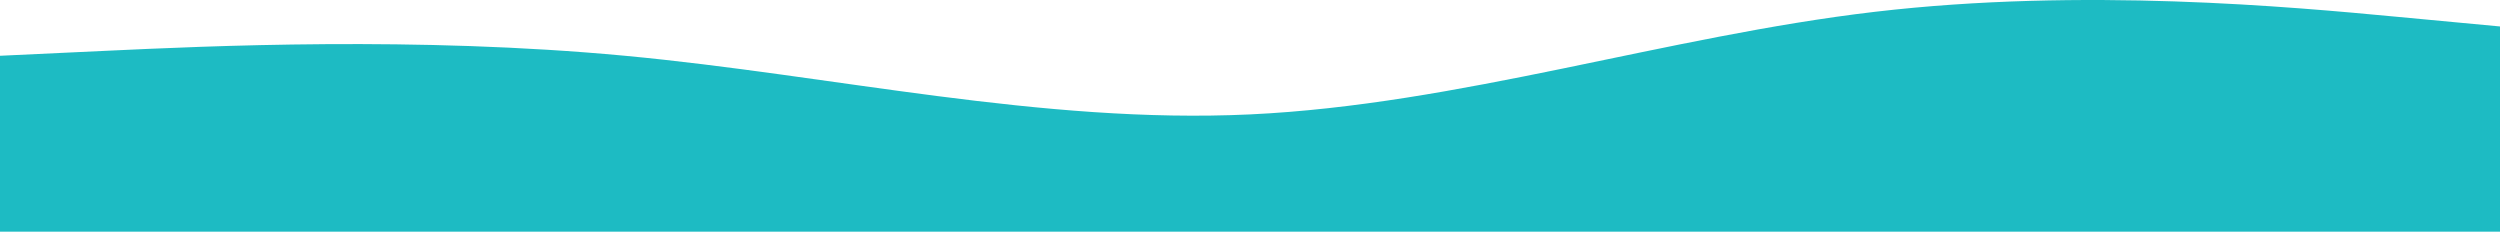
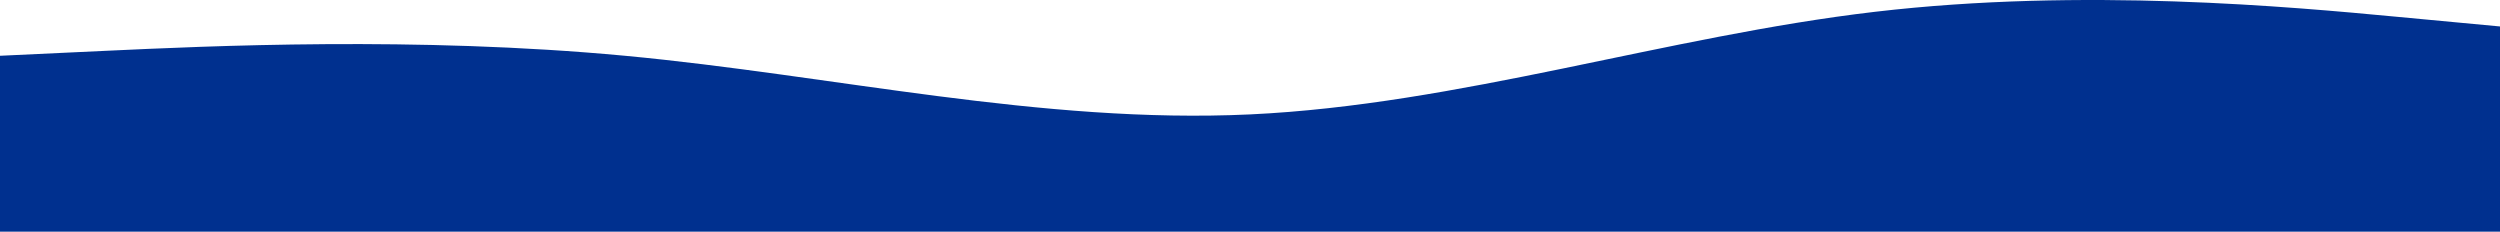
<svg xmlns="http://www.w3.org/2000/svg" width="2115" height="196" viewBox="0 0 2115 196" fill="none">
-   <path fill-rule="evenodd" clip-rule="evenodd" d="M0 47.185L88.125 43.051C176.25 38.917 352.5 30.65 528.75 47.185C705 63.72 881.25 105.057 1057.5 96.79C1233.75 88.522 1410 30.65 1586.25 9.981C1762.5 -10.688 1938.75 5.847 2026.88 14.114L2115 22.382V196H2026.88C1938.75 196 1762.5 196 1586.25 196C1410 196 1233.75 196 1057.5 196C881.25 196 705 196 528.75 196C352.5 196 176.25 196 88.125 196H0V47.185Z" fill="#1DBBC3" />
+   <path fill-rule="evenodd" clip-rule="evenodd" d="M0 47.185L88.125 43.051C176.25 38.917 352.5 30.65 528.75 47.185C705 63.72 881.25 105.057 1057.5 96.79C1233.75 88.522 1410 30.65 1586.25 9.981C1762.5 -10.688 1938.75 5.847 2026.88 14.114L2115 22.382V196H2026.88C1938.75 196 1762.5 196 1586.25 196C1410 196 1233.75 196 1057.5 196C881.25 196 705 196 528.75 196C352.5 196 176.25 196 88.125 196H0V47.185Z" fill="#00308F" />
</svg>
